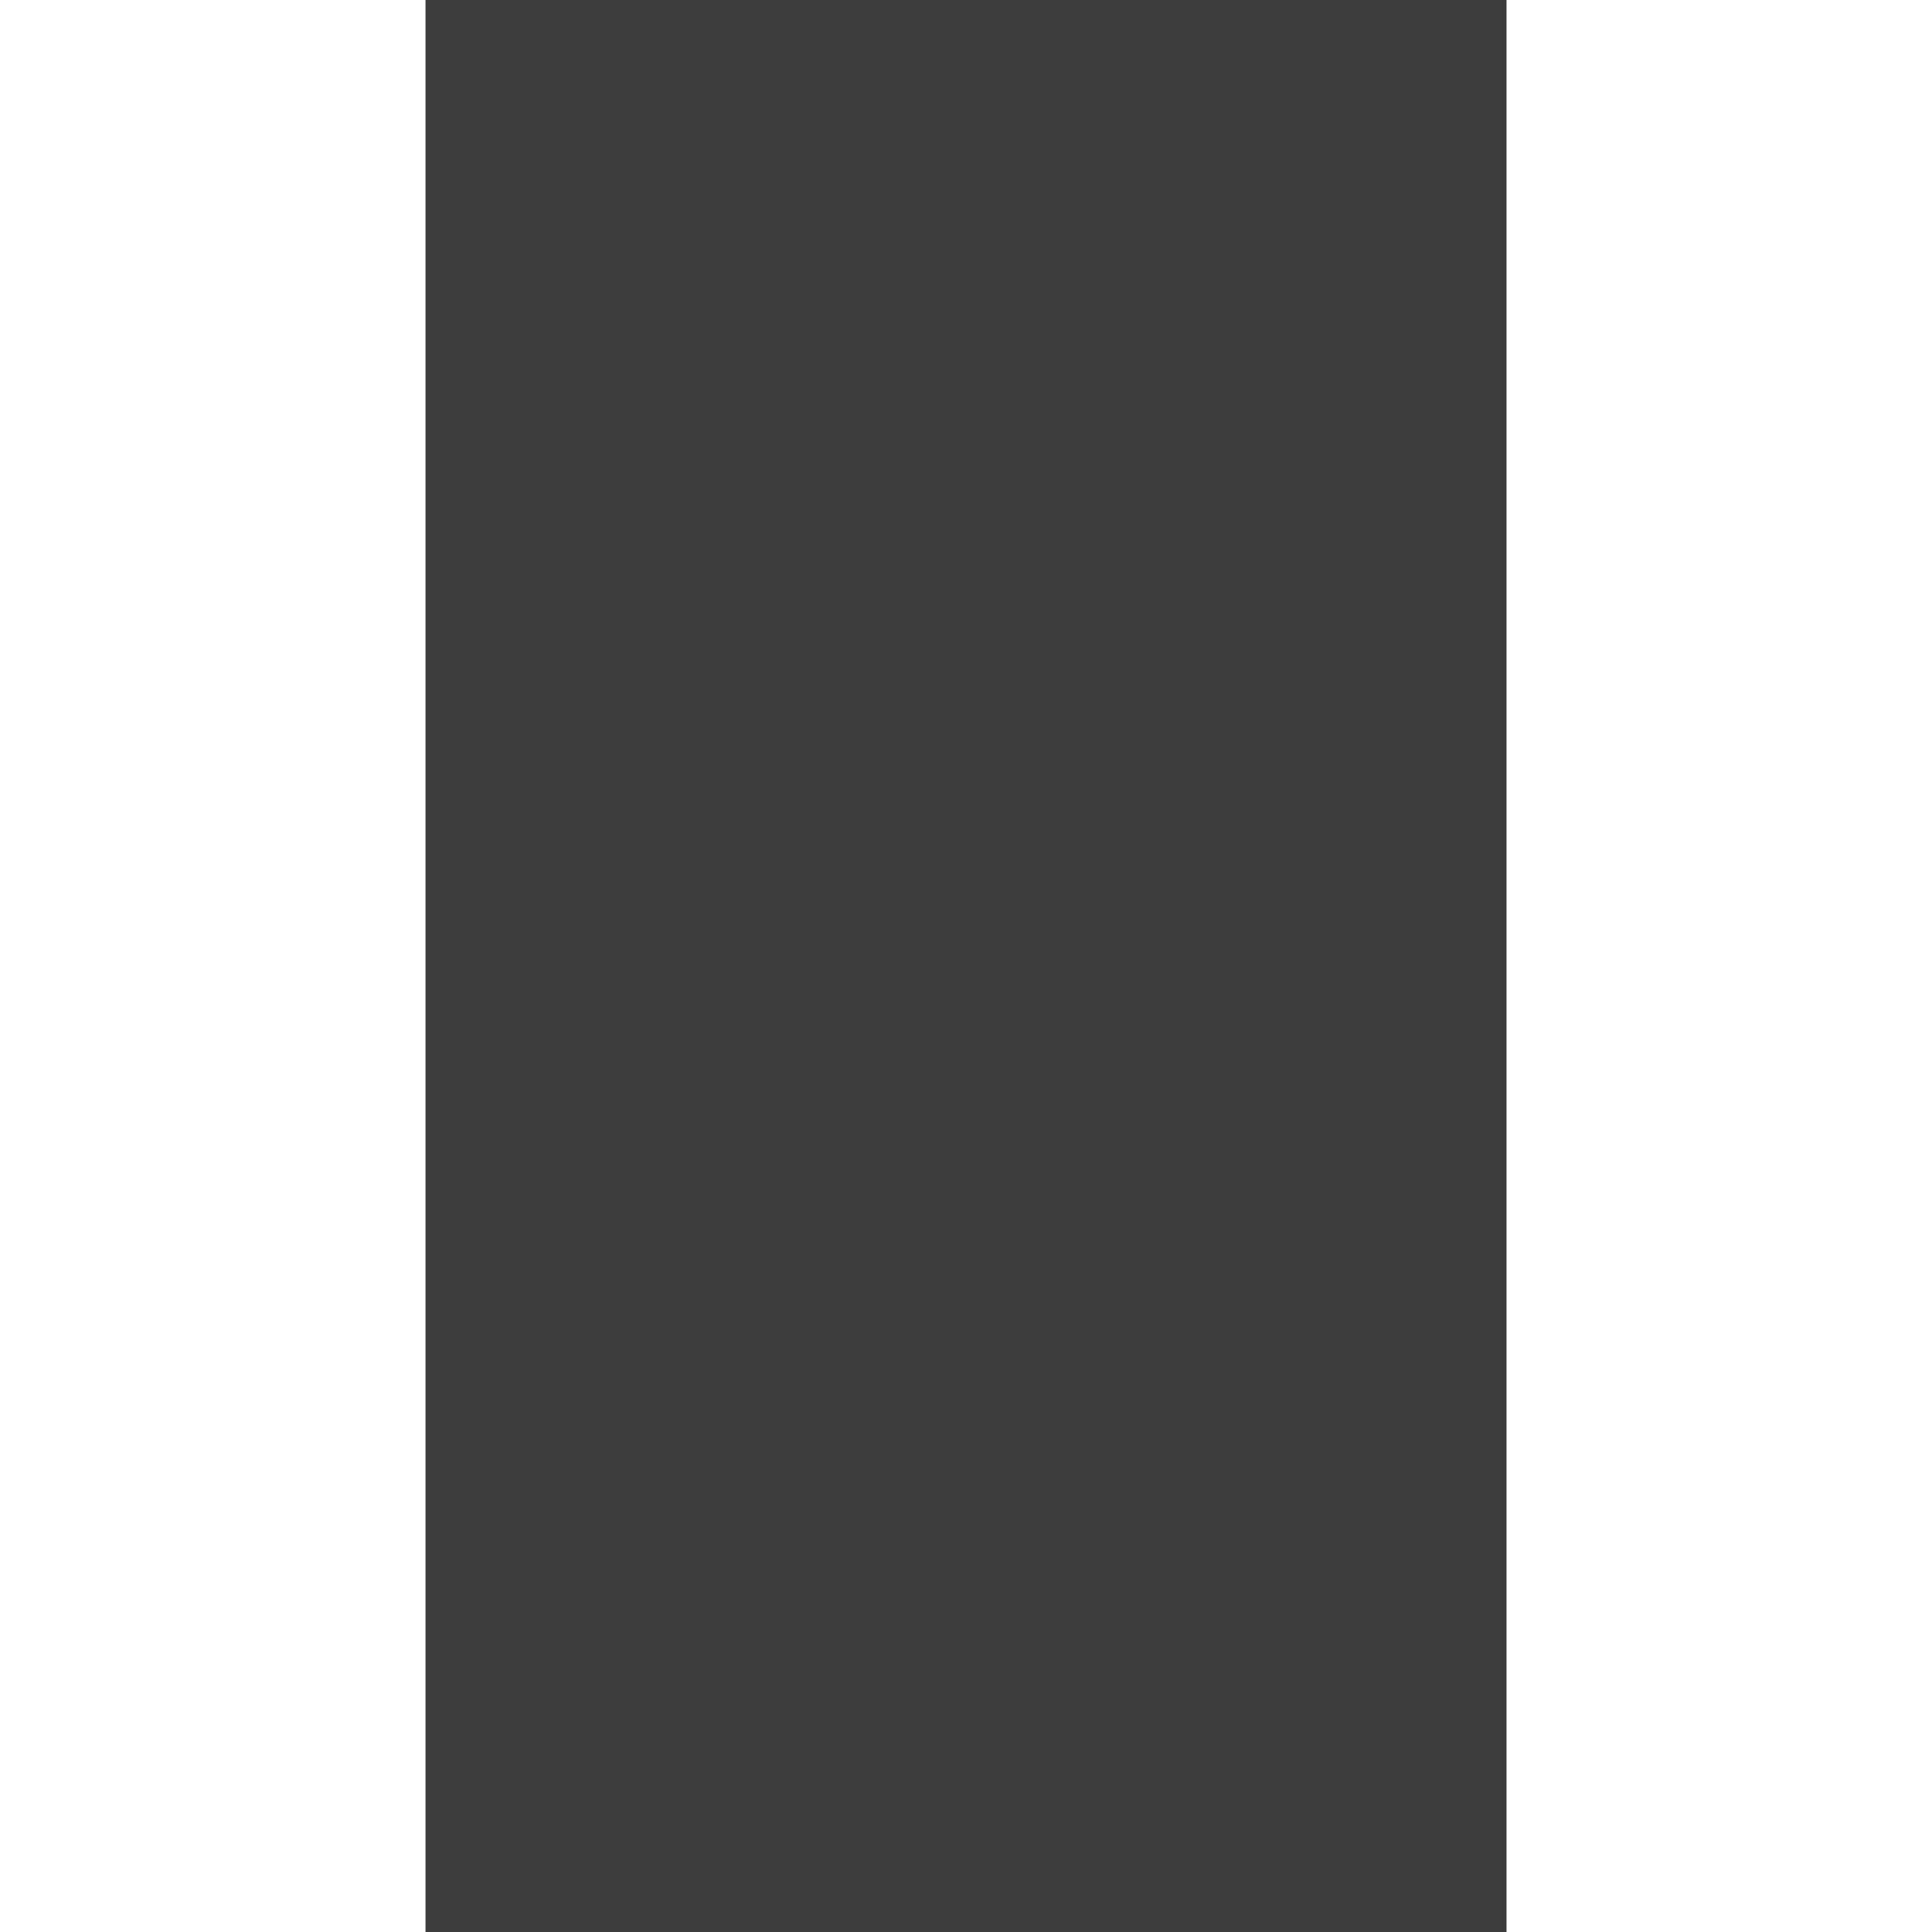
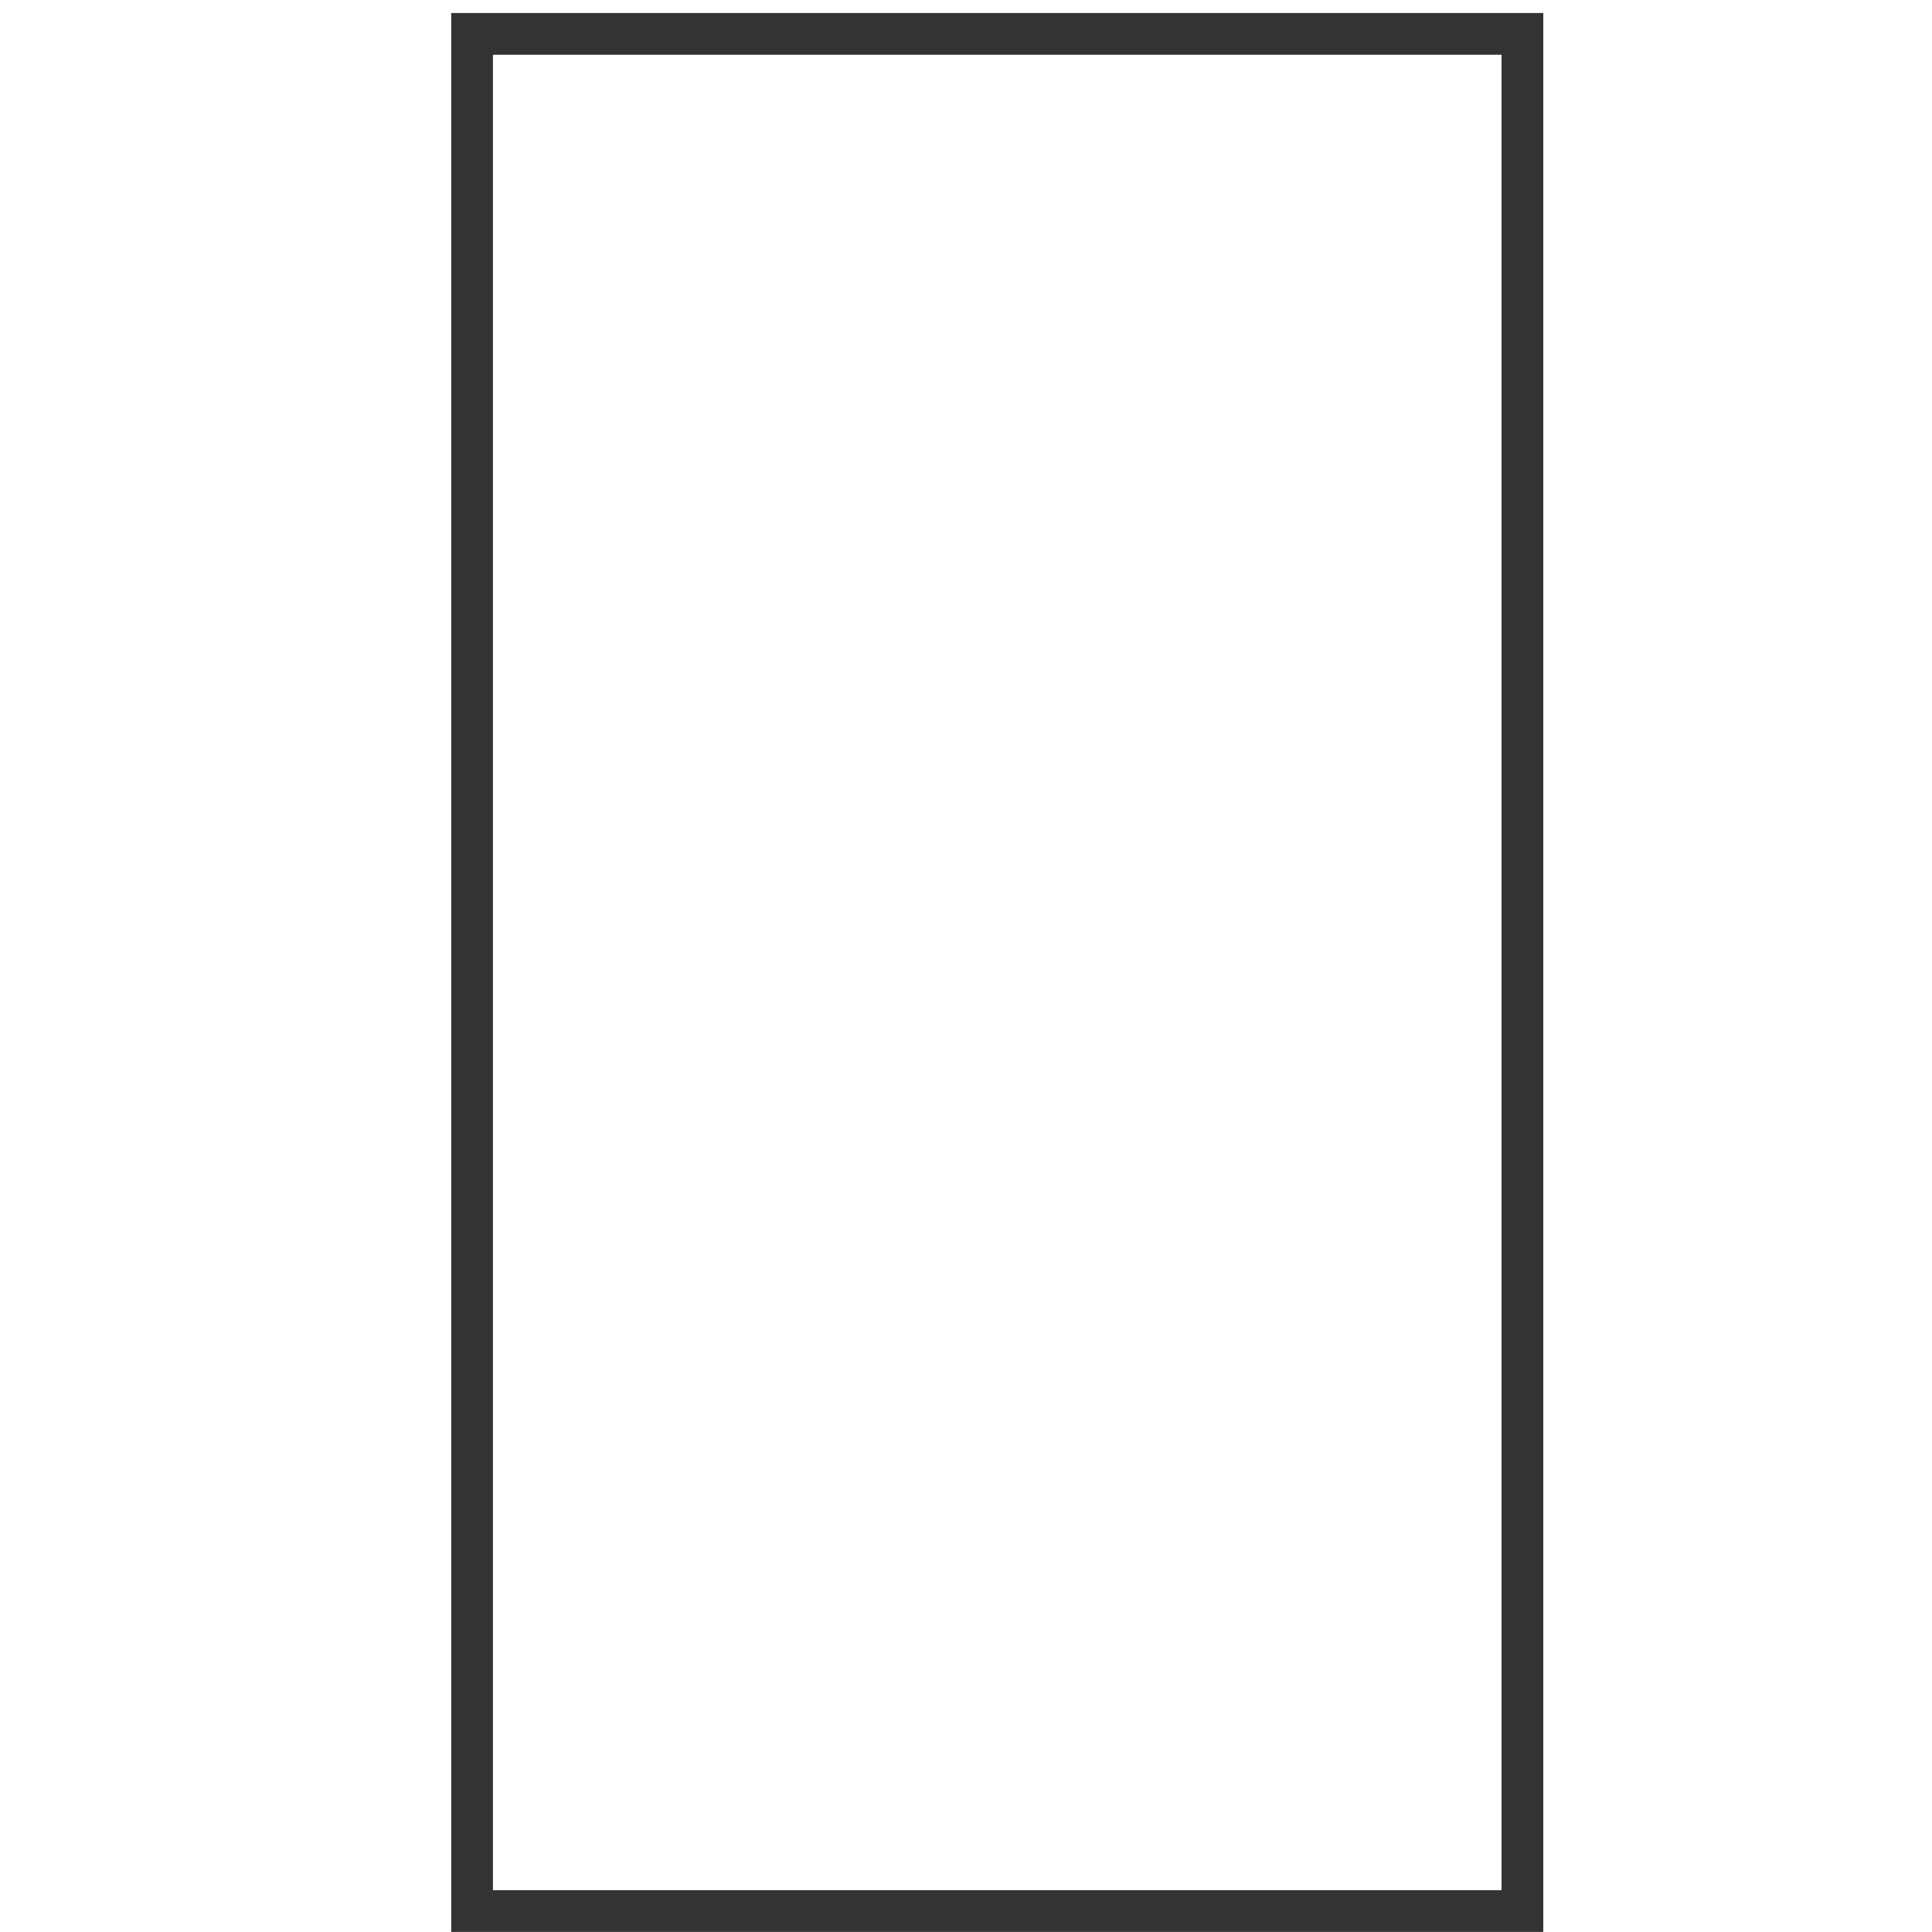
- <svg xmlns="http://www.w3.org/2000/svg" width="45" height="45" viewBox="0 0 45 45" id="svg2" version="1.1">
+ <svg xmlns="http://www.w3.org/2000/svg" width="32" height="32" viewBox="0 0 32 32" id="svg2" version="1.1">
  <defs id="defs4" />
-   <g id="layer1" transform="translate(0,-1007.362)">
-     <rect style="fill:#3c3c3c;fill-rule:evenodd;stroke:none;stroke-width:1px;stroke-linecap:butt;stroke-linejoin:miter;stroke-opacity:1;fill-opacity:1" id="rect3480" width="25.179" height="45" x="9.911" y="1007.362" />
+   <g id="layer1" transform="translate(0,-1020.362)">
+     <rect style="fill:none;stroke:#333333;stroke-width:0.691px;stroke-linecap:butt;stroke-linejoin:miter;stroke-opacity:1" id="rect3480" width="17.397" height="31.092" x="7.819" y="1020.923" />
  </g>
</svg>
